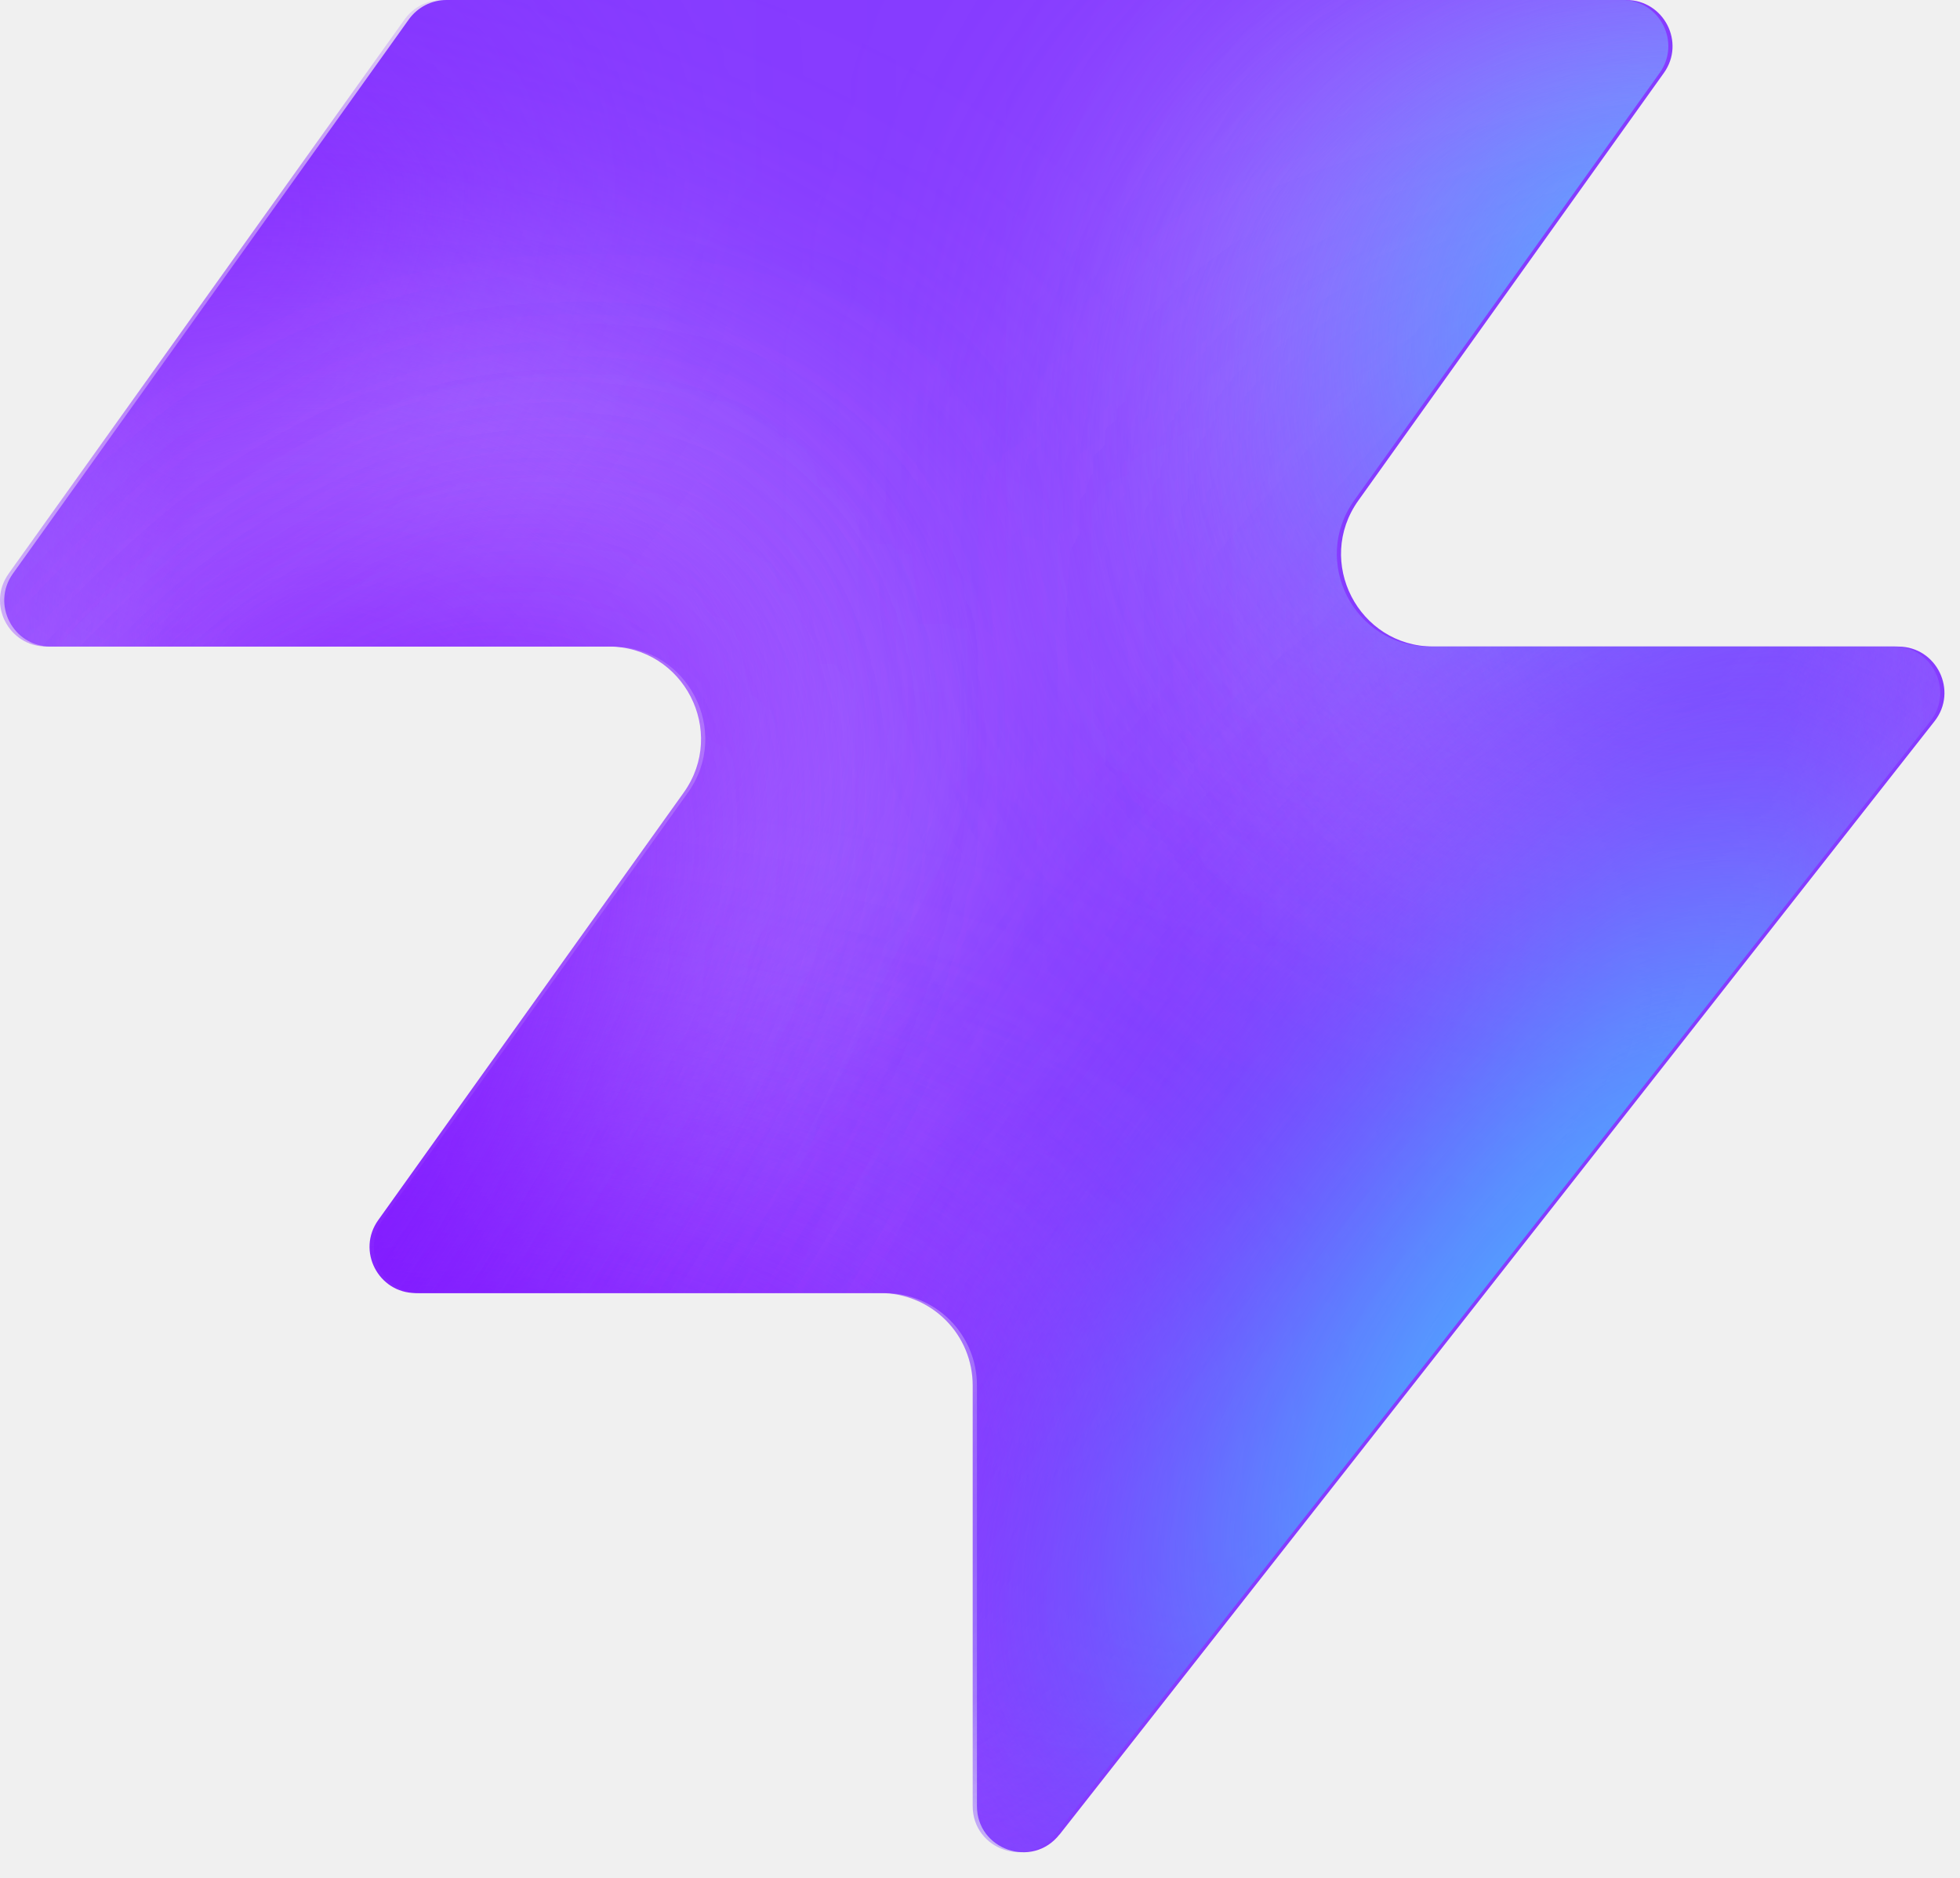
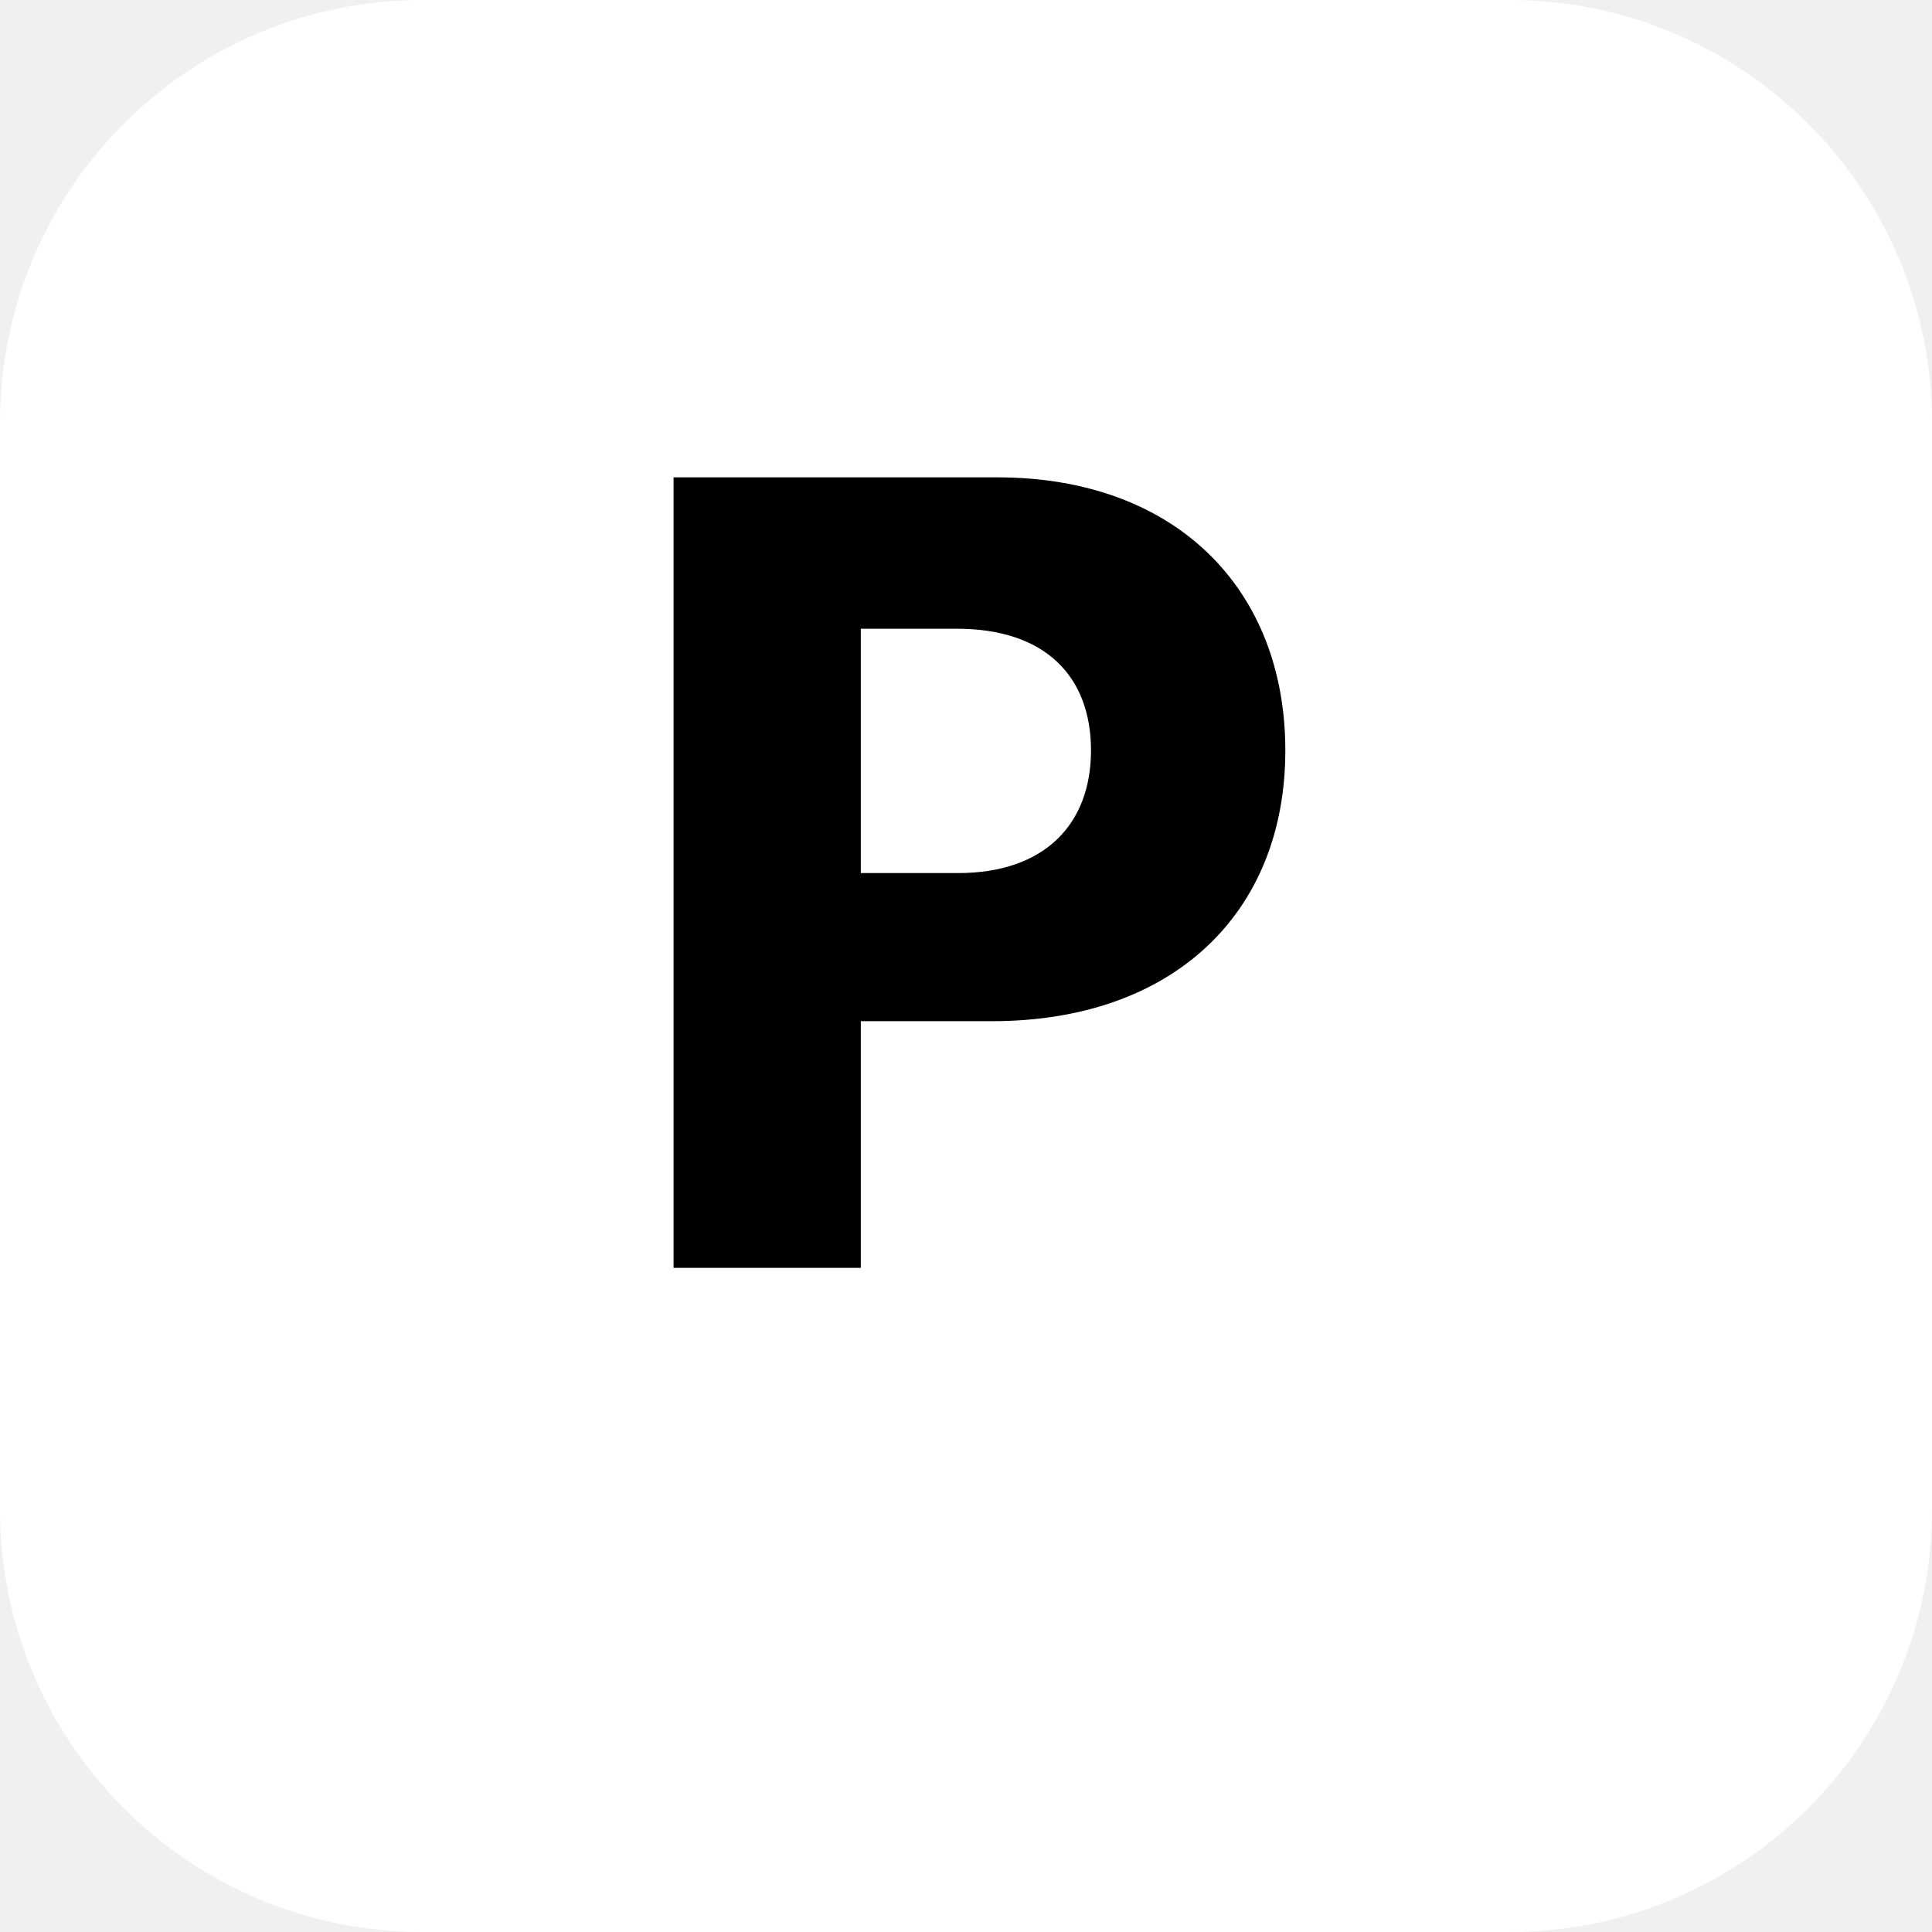
- <svg xmlns="http://www.w3.org/2000/svg" width="48" height="46" fill="none" viewBox="0 0 48 46">
-   <path fill="#863bff" d="M25.946 44.938c-.664.845-2.021.375-2.021-.698V33.937a2.26 2.26 0 0 0-2.262-2.262H10.287c-.92 0-1.456-1.04-.92-1.788l7.48-10.471c1.07-1.497 0-3.578-1.842-3.578H1.237c-.92 0-1.456-1.04-.92-1.788L10.013.474c.214-.297.556-.474.92-.474h28.894c.92 0 1.456 1.04.92 1.788l-7.48 10.471c-1.07 1.498 0 3.579 1.842 3.579h11.377c.943 0 1.473 1.088.89 1.83L25.947 44.94z" style="fill:#863bff;fill:color(display-p3 .525 .23 1);fill-opacity:1" />
-   <mask id="a" width="48" height="46" x="0" y="0" maskUnits="userSpaceOnUse" style="mask-type:alpha">
-     <path fill="#000" d="M25.842 44.938c-.664.844-2.021.375-2.021-.698V33.937a2.26 2.26 0 0 0-2.262-2.262H10.183c-.92 0-1.456-1.04-.92-1.788l7.48-10.471c1.07-1.498 0-3.579-1.842-3.579H1.133c-.92 0-1.456-1.04-.92-1.787L9.91.473c.214-.297.556-.474.92-.474h28.894c.92 0 1.456 1.04.92 1.788l-7.48 10.471c-1.07 1.498 0 3.578 1.842 3.578h11.377c.943 0 1.473 1.088.89 1.832L25.843 44.94z" style="fill:#000;fill-opacity:1" />
-   </mask>
-   <g mask="url(#a)">
-     <g filter="url(#b)">
-       <ellipse cx="5.508" cy="14.704" fill="#ede6ff" rx="5.508" ry="14.704" style="fill:#ede6ff;fill:color(display-p3 .927 .903 1);fill-opacity:1" transform="matrix(.00324 1 1 -.00324 -4.47 31.516)" />
-     </g>
-     <g filter="url(#c)">
-       <ellipse cx="10.399" cy="29.851" fill="#ede6ff" rx="10.399" ry="29.851" style="fill:#ede6ff;fill:color(display-p3 .927 .903 1);fill-opacity:1" transform="matrix(.00324 1 1 -.00324 -39.328 7.883)" />
-     </g>
-     <g filter="url(#d)">
-       <ellipse cx="5.508" cy="30.487" fill="#7e14ff" rx="5.508" ry="30.487" style="fill:#7e14ff;fill:color(display-p3 .492 .077 1);fill-opacity:1" transform="rotate(89.814 -25.913 -14.639)scale(1 -1)" />
-     </g>
-     <g filter="url(#e)">
-       <ellipse cx="5.508" cy="30.599" fill="#7e14ff" rx="5.508" ry="30.599" style="fill:#7e14ff;fill:color(display-p3 .492 .077 1);fill-opacity:1" transform="rotate(89.814 -32.644 -3.334)scale(1 -1)" />
-     </g>
-     <g filter="url(#f)">
-       <ellipse cx="5.508" cy="30.599" fill="#7e14ff" rx="5.508" ry="30.599" style="fill:#7e14ff;fill:color(display-p3 .492 .077 1);fill-opacity:1" transform="matrix(.00324 1 1 -.00324 -34.34 30.47)" />
-     </g>
-     <g filter="url(#g)">
-       <ellipse cx="14.072" cy="22.078" fill="#ede6ff" rx="14.072" ry="22.078" style="fill:#ede6ff;fill:color(display-p3 .927 .903 1);fill-opacity:1" transform="rotate(93.35 24.506 48.493)scale(-1 1)" />
-     </g>
-     <g filter="url(#h)">
-       <ellipse cx="3.47" cy="21.501" fill="#7e14ff" rx="3.47" ry="21.501" style="fill:#7e14ff;fill:color(display-p3 .492 .077 1);fill-opacity:1" transform="rotate(89.009 28.708 47.59)scale(-1 1)" />
-     </g>
-     <g filter="url(#i)">
-       <ellipse cx="3.47" cy="21.501" fill="#7e14ff" rx="3.47" ry="21.501" style="fill:#7e14ff;fill:color(display-p3 .492 .077 1);fill-opacity:1" transform="rotate(89.009 28.708 47.59)scale(-1 1)" />
-     </g>
-     <g filter="url(#j)">
-       <ellipse cx=".387" cy="8.972" fill="#7e14ff" rx="4.407" ry="29.108" style="fill:#7e14ff;fill:color(display-p3 .492 .077 1);fill-opacity:1" transform="rotate(39.51 .387 8.972)" />
-     </g>
-     <g filter="url(#k)">
-       <ellipse cx="47.523" cy="-6.092" fill="#7e14ff" rx="4.407" ry="29.108" style="fill:#7e14ff;fill:color(display-p3 .492 .077 1);fill-opacity:1" transform="rotate(37.892 47.523 -6.092)" />
-     </g>
-     <g filter="url(#l)">
-       <ellipse cx="41.412" cy="6.333" fill="#47bfff" rx="5.971" ry="9.665" style="fill:#47bfff;fill:color(display-p3 .28 .748 1);fill-opacity:1" transform="rotate(37.892 41.412 6.333)" />
-     </g>
-     <g filter="url(#m)">
-       <ellipse cx="-1.879" cy="38.332" fill="#7e14ff" rx="4.407" ry="29.108" style="fill:#7e14ff;fill:color(display-p3 .492 .077 1);fill-opacity:1" transform="rotate(37.892 -1.88 38.332)" />
-     </g>
-     <g filter="url(#n)">
-       <ellipse cx="-1.879" cy="38.332" fill="#7e14ff" rx="4.407" ry="29.108" style="fill:#7e14ff;fill:color(display-p3 .492 .077 1);fill-opacity:1" transform="rotate(37.892 -1.88 38.332)" />
-     </g>
-     <g filter="url(#o)">
-       <ellipse cx="35.651" cy="29.907" fill="#7e14ff" rx="4.407" ry="29.108" style="fill:#7e14ff;fill:color(display-p3 .492 .077 1);fill-opacity:1" transform="rotate(37.892 35.651 29.907)" />
-     </g>
-     <g filter="url(#p)">
-       <ellipse cx="38.418" cy="32.4" fill="#47bfff" rx="5.971" ry="15.297" style="fill:#47bfff;fill:color(display-p3 .28 .748 1);fill-opacity:1" transform="rotate(37.892 38.418 32.4)" />
-     </g>
-   </g>
-   <defs>
-     <filter id="b" width="60.045" height="41.654" x="-19.77" y="16.149" color-interpolation-filters="sRGB" filterUnits="userSpaceOnUse">
-       <feFlood flood-opacity="0" result="BackgroundImageFix" />
-       <feBlend in="SourceGraphic" in2="BackgroundImageFix" result="shape" />
-       <feGaussianBlur result="effect1_foregroundBlur_2002_17158" stdDeviation="7.659" />
-     </filter>
-     <filter id="c" width="90.34" height="51.437" x="-54.613" y="-7.533" color-interpolation-filters="sRGB" filterUnits="userSpaceOnUse">
-       <feFlood flood-opacity="0" result="BackgroundImageFix" />
-       <feBlend in="SourceGraphic" in2="BackgroundImageFix" result="shape" />
-       <feGaussianBlur result="effect1_foregroundBlur_2002_17158" stdDeviation="7.659" />
-     </filter>
-     <filter id="d" width="79.355" height="29.4" x="-49.64" y="2.03" color-interpolation-filters="sRGB" filterUnits="userSpaceOnUse">
-       <feFlood flood-opacity="0" result="BackgroundImageFix" />
-       <feBlend in="SourceGraphic" in2="BackgroundImageFix" result="shape" />
-       <feGaussianBlur result="effect1_foregroundBlur_2002_17158" stdDeviation="4.596" />
-     </filter>
-     <filter id="e" width="79.579" height="29.4" x="-45.045" y="20.029" color-interpolation-filters="sRGB" filterUnits="userSpaceOnUse">
-       <feFlood flood-opacity="0" result="BackgroundImageFix" />
-       <feBlend in="SourceGraphic" in2="BackgroundImageFix" result="shape" />
-       <feGaussianBlur result="effect1_foregroundBlur_2002_17158" stdDeviation="4.596" />
-     </filter>
-     <filter id="f" width="79.579" height="29.4" x="-43.513" y="21.178" color-interpolation-filters="sRGB" filterUnits="userSpaceOnUse">
-       <feFlood flood-opacity="0" result="BackgroundImageFix" />
-       <feBlend in="SourceGraphic" in2="BackgroundImageFix" result="shape" />
-       <feGaussianBlur result="effect1_foregroundBlur_2002_17158" stdDeviation="4.596" />
-     </filter>
-     <filter id="g" width="74.749" height="58.852" x="15.756" y="-17.901" color-interpolation-filters="sRGB" filterUnits="userSpaceOnUse">
-       <feFlood flood-opacity="0" result="BackgroundImageFix" />
-       <feBlend in="SourceGraphic" in2="BackgroundImageFix" result="shape" />
-       <feGaussianBlur result="effect1_foregroundBlur_2002_17158" stdDeviation="7.659" />
-     </filter>
-     <filter id="h" width="61.377" height="25.362" x="23.548" y="2.284" color-interpolation-filters="sRGB" filterUnits="userSpaceOnUse">
-       <feFlood flood-opacity="0" result="BackgroundImageFix" />
-       <feBlend in="SourceGraphic" in2="BackgroundImageFix" result="shape" />
-       <feGaussianBlur result="effect1_foregroundBlur_2002_17158" stdDeviation="4.596" />
-     </filter>
-     <filter id="i" width="61.377" height="25.362" x="23.548" y="2.284" color-interpolation-filters="sRGB" filterUnits="userSpaceOnUse">
-       <feFlood flood-opacity="0" result="BackgroundImageFix" />
-       <feBlend in="SourceGraphic" in2="BackgroundImageFix" result="shape" />
-       <feGaussianBlur result="effect1_foregroundBlur_2002_17158" stdDeviation="4.596" />
-     </filter>
-     <filter id="j" width="56.045" height="63.649" x="-27.636" y="-22.853" color-interpolation-filters="sRGB" filterUnits="userSpaceOnUse">
-       <feFlood flood-opacity="0" result="BackgroundImageFix" />
-       <feBlend in="SourceGraphic" in2="BackgroundImageFix" result="shape" />
-       <feGaussianBlur result="effect1_foregroundBlur_2002_17158" stdDeviation="4.596" />
-     </filter>
-     <filter id="k" width="54.814" height="64.646" x="20.116" y="-38.415" color-interpolation-filters="sRGB" filterUnits="userSpaceOnUse">
-       <feFlood flood-opacity="0" result="BackgroundImageFix" />
-       <feBlend in="SourceGraphic" in2="BackgroundImageFix" result="shape" />
-       <feGaussianBlur result="effect1_foregroundBlur_2002_17158" stdDeviation="4.596" />
-     </filter>
-     <filter id="l" width="33.541" height="35.313" x="24.641" y="-11.323" color-interpolation-filters="sRGB" filterUnits="userSpaceOnUse">
-       <feFlood flood-opacity="0" result="BackgroundImageFix" />
-       <feBlend in="SourceGraphic" in2="BackgroundImageFix" result="shape" />
-       <feGaussianBlur result="effect1_foregroundBlur_2002_17158" stdDeviation="4.596" />
-     </filter>
-     <filter id="m" width="54.814" height="64.646" x="-29.286" y="6.009" color-interpolation-filters="sRGB" filterUnits="userSpaceOnUse">
-       <feFlood flood-opacity="0" result="BackgroundImageFix" />
-       <feBlend in="SourceGraphic" in2="BackgroundImageFix" result="shape" />
-       <feGaussianBlur result="effect1_foregroundBlur_2002_17158" stdDeviation="4.596" />
-     </filter>
-     <filter id="n" width="54.814" height="64.646" x="-29.286" y="6.009" color-interpolation-filters="sRGB" filterUnits="userSpaceOnUse">
-       <feFlood flood-opacity="0" result="BackgroundImageFix" />
-       <feBlend in="SourceGraphic" in2="BackgroundImageFix" result="shape" />
-       <feGaussianBlur result="effect1_foregroundBlur_2002_17158" stdDeviation="4.596" />
-     </filter>
-     <filter id="o" width="54.814" height="64.646" x="8.244" y="-2.416" color-interpolation-filters="sRGB" filterUnits="userSpaceOnUse">
-       <feFlood flood-opacity="0" result="BackgroundImageFix" />
-       <feBlend in="SourceGraphic" in2="BackgroundImageFix" result="shape" />
-       <feGaussianBlur result="effect1_foregroundBlur_2002_17158" stdDeviation="4.596" />
-     </filter>
-     <filter id="p" width="39.409" height="43.623" x="18.713" y="10.588" color-interpolation-filters="sRGB" filterUnits="userSpaceOnUse">
-       <feFlood flood-opacity="0" result="BackgroundImageFix" />
-       <feBlend in="SourceGraphic" in2="BackgroundImageFix" result="shape" />
-       <feGaussianBlur result="effect1_foregroundBlur_2002_17158" stdDeviation="4.596" />
-     </filter>
-   </defs>
+ <svg xmlns="http://www.w3.org/2000/svg" width="64" height="64" viewBox="0 0 64 64">
+   <rect width="64" height="64" rx="14" fill="#fff" />
+   <text x="32" y="42" font-family="Inter, Arial, sans-serif" font-size="36" font-weight="800" fill="#000" text-anchor="middle" letter-spacing="-2">P</text>
</svg>
